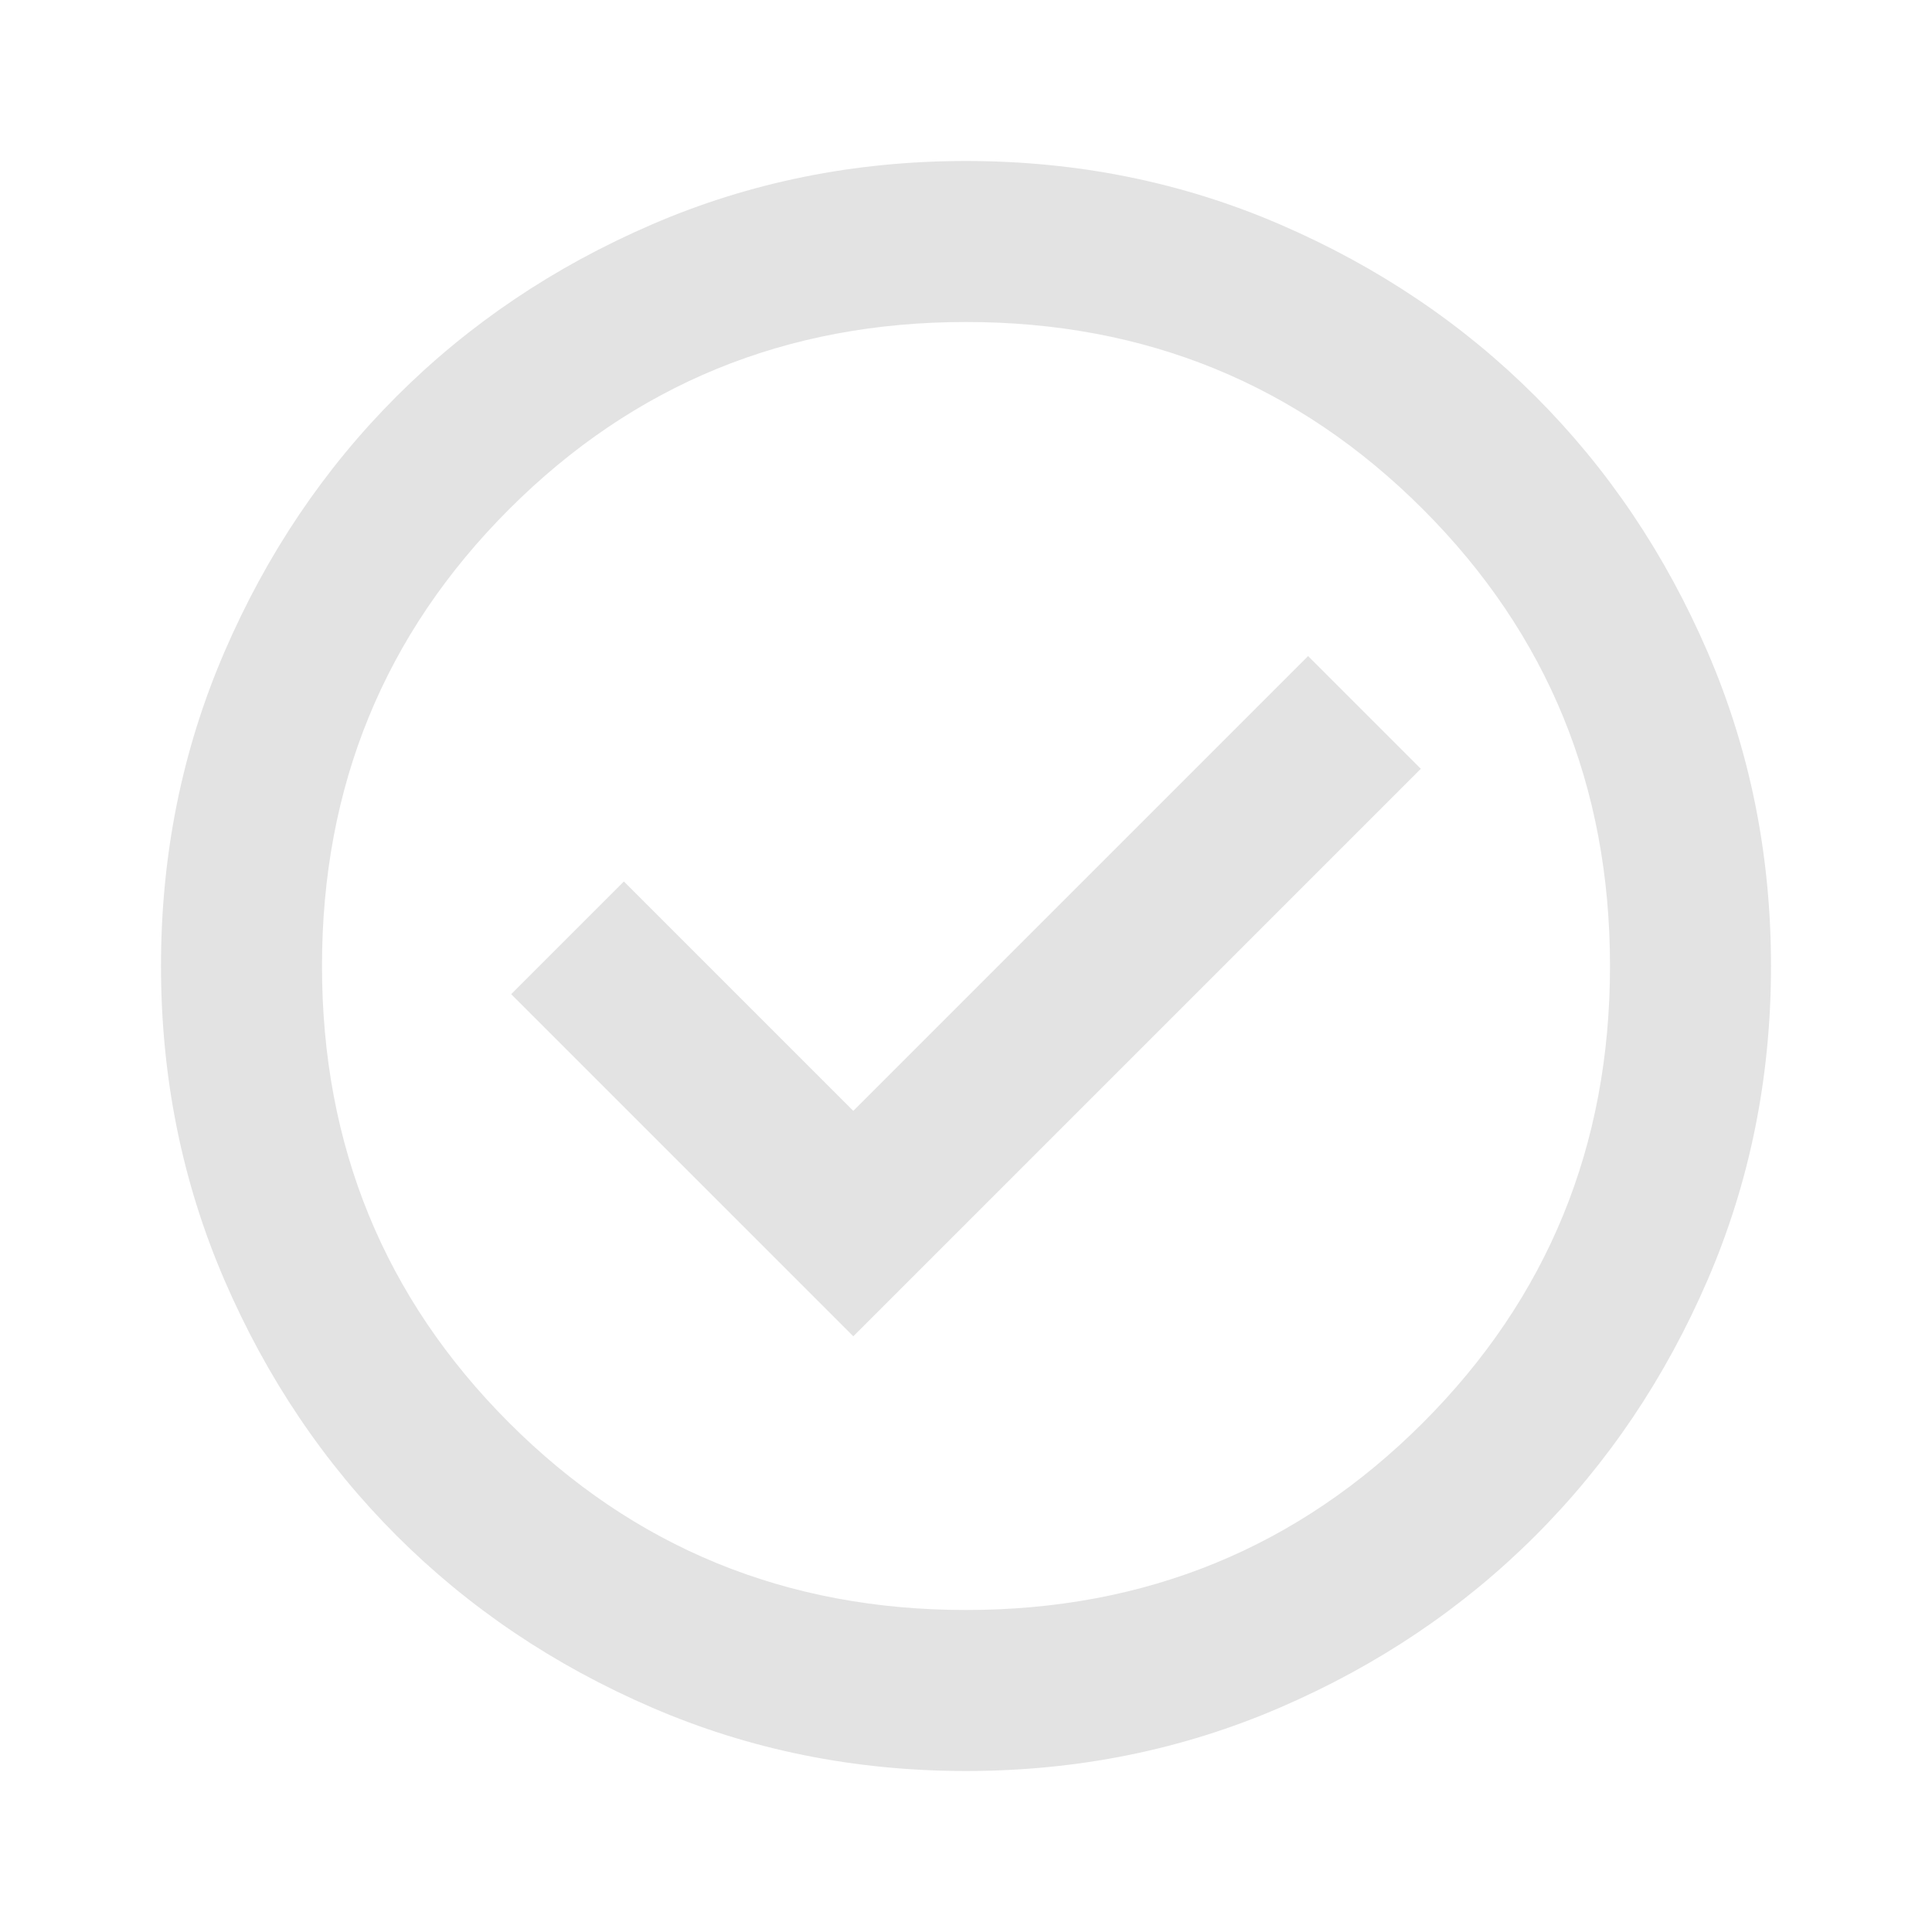
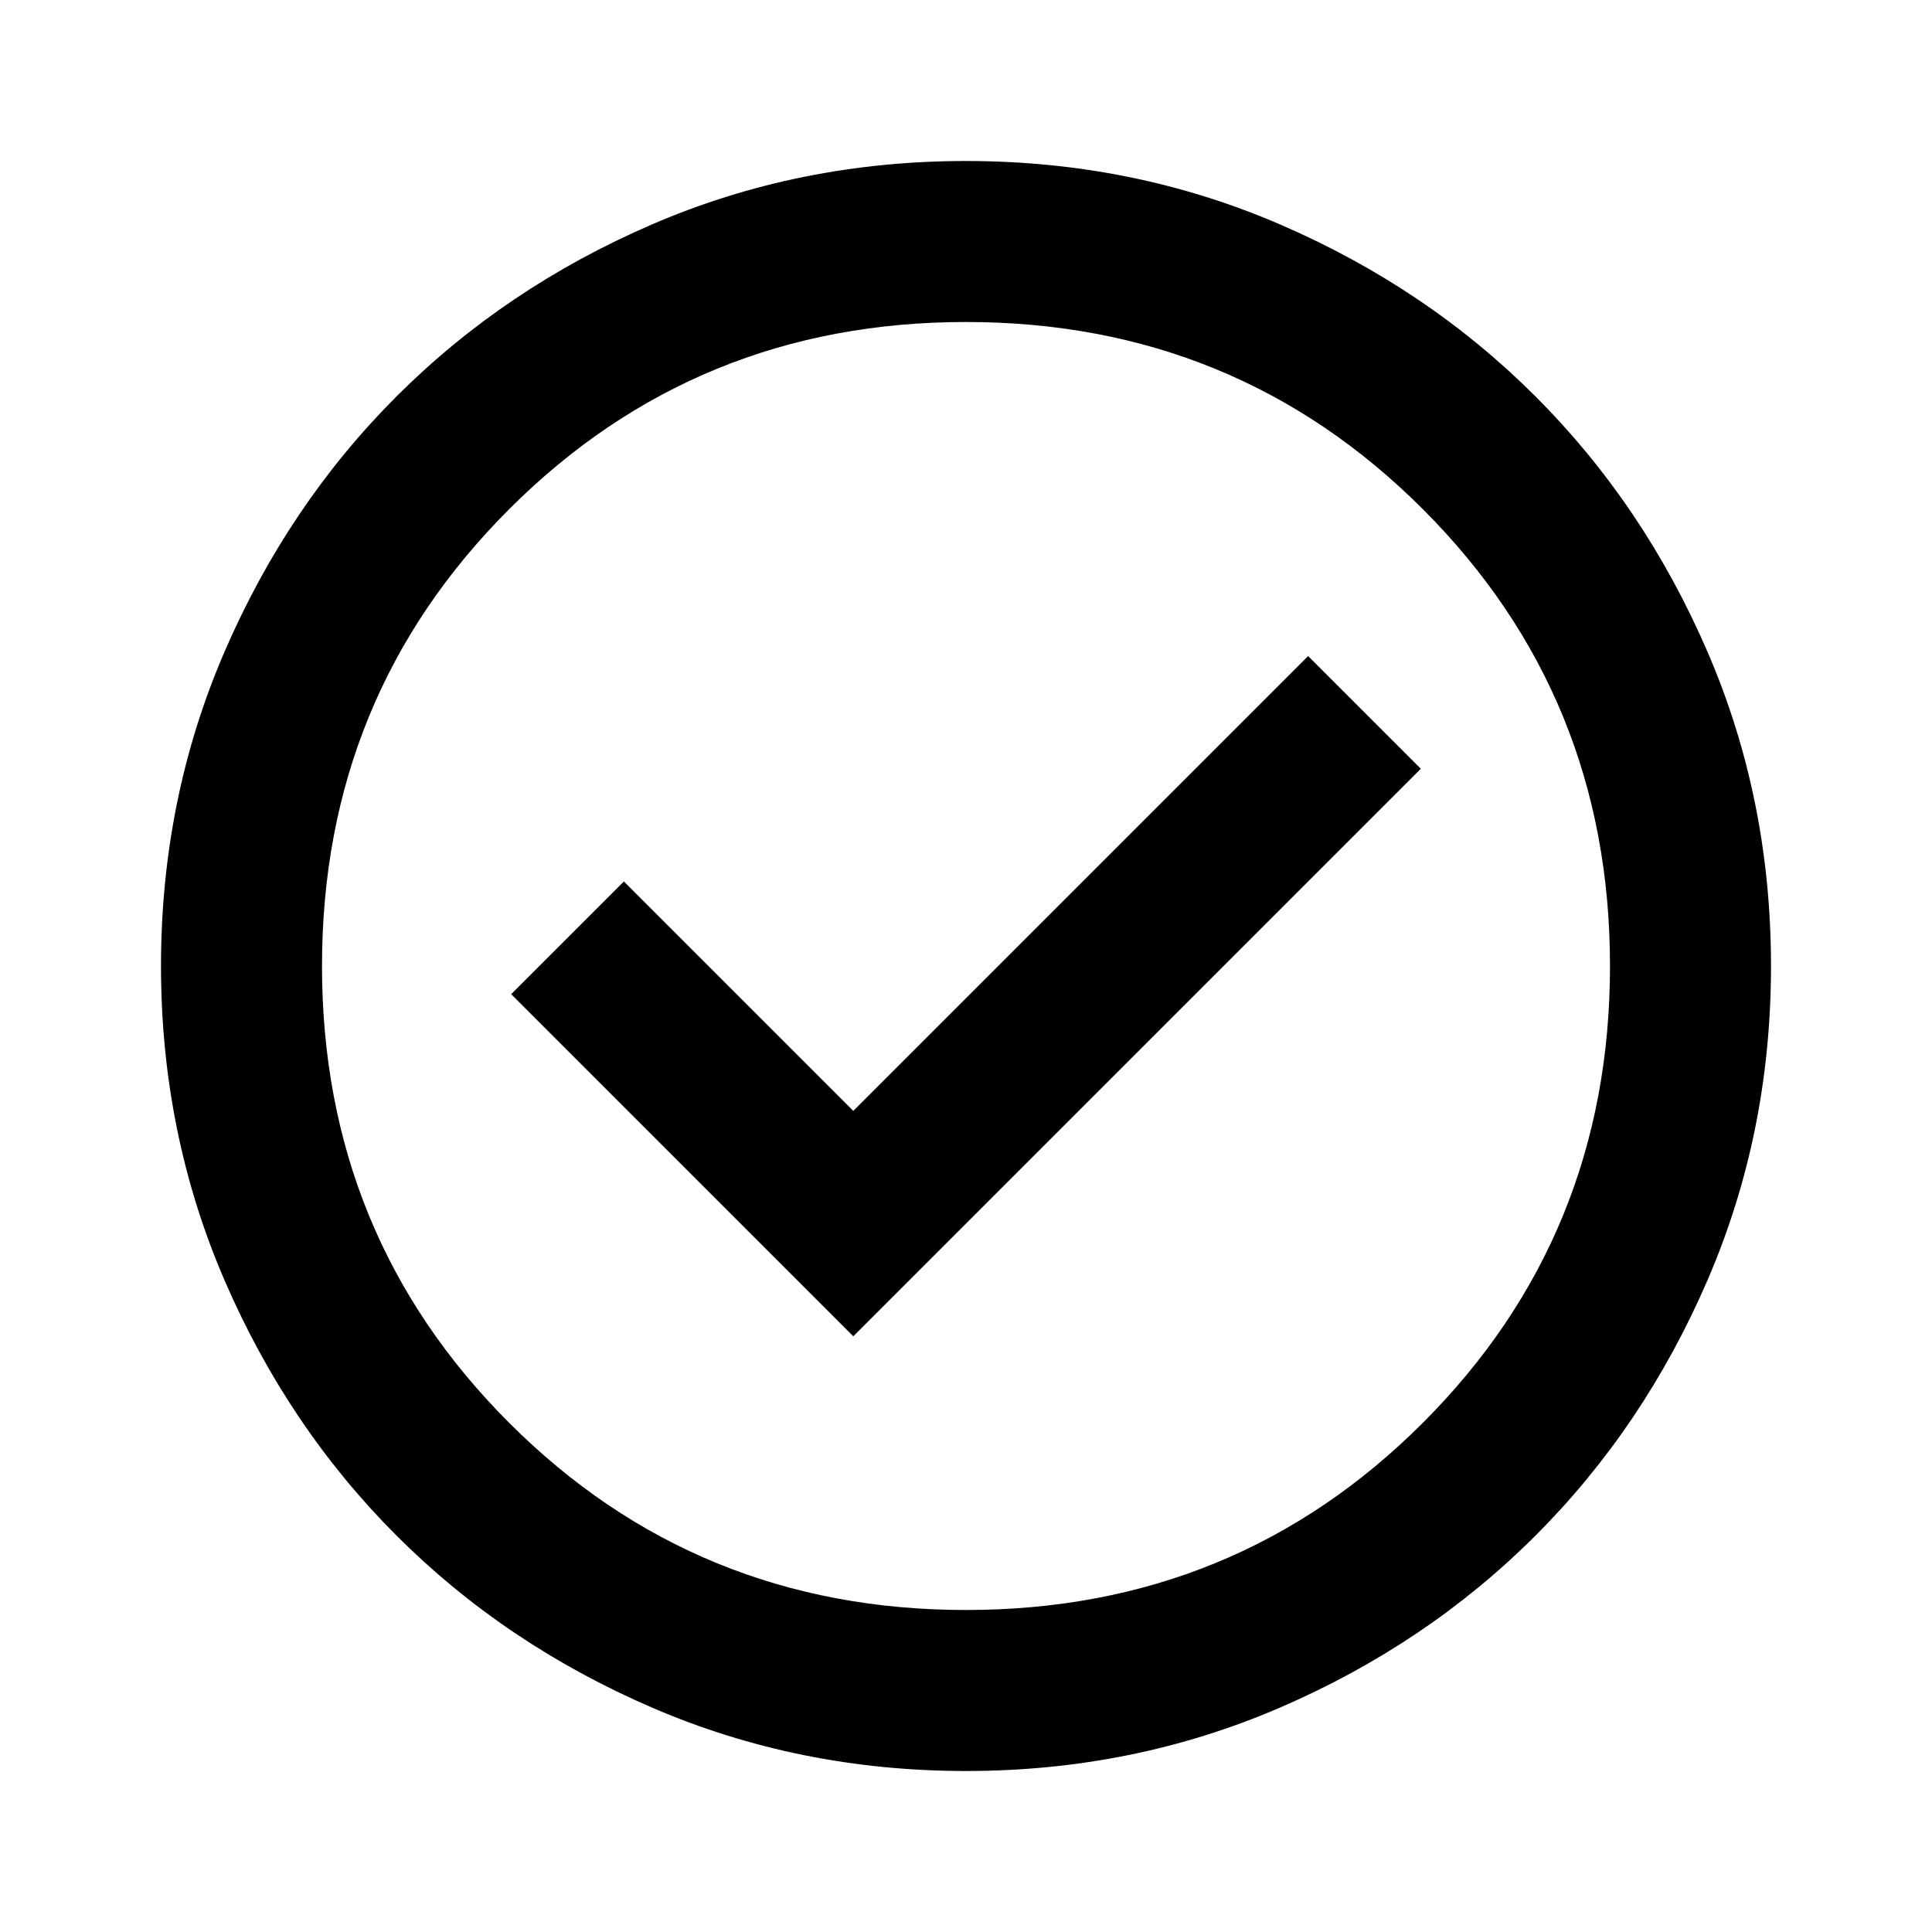
- <svg xmlns="http://www.w3.org/2000/svg" height="24px" viewBox="0 -960 960 960" width="24px" fill="#e3e3e3">
+ <svg xmlns="http://www.w3.org/2000/svg" viewBox="0 -960 960 960" fill="currentColor">
  <path d="m424-296 282-282-56-56-226 226-114-114-56 56 170 170Zm56 216q-83 0-156-31.5T197-197q-54-54-85.5-127T80-480q0-83 31.5-156T197-763q54-54 127-85.5T480-880q83 0 156 31.5T763-763q54 54 85.5 127T880-480q0 83-31.5 156T763-197q-54 54-127 85.5T480-80Zm0-80q134 0 227-93t93-227q0-134-93-227t-227-93q-134 0-227 93t-93 227q0 134 93 227t227 93Zm0-320Z" />
</svg>
